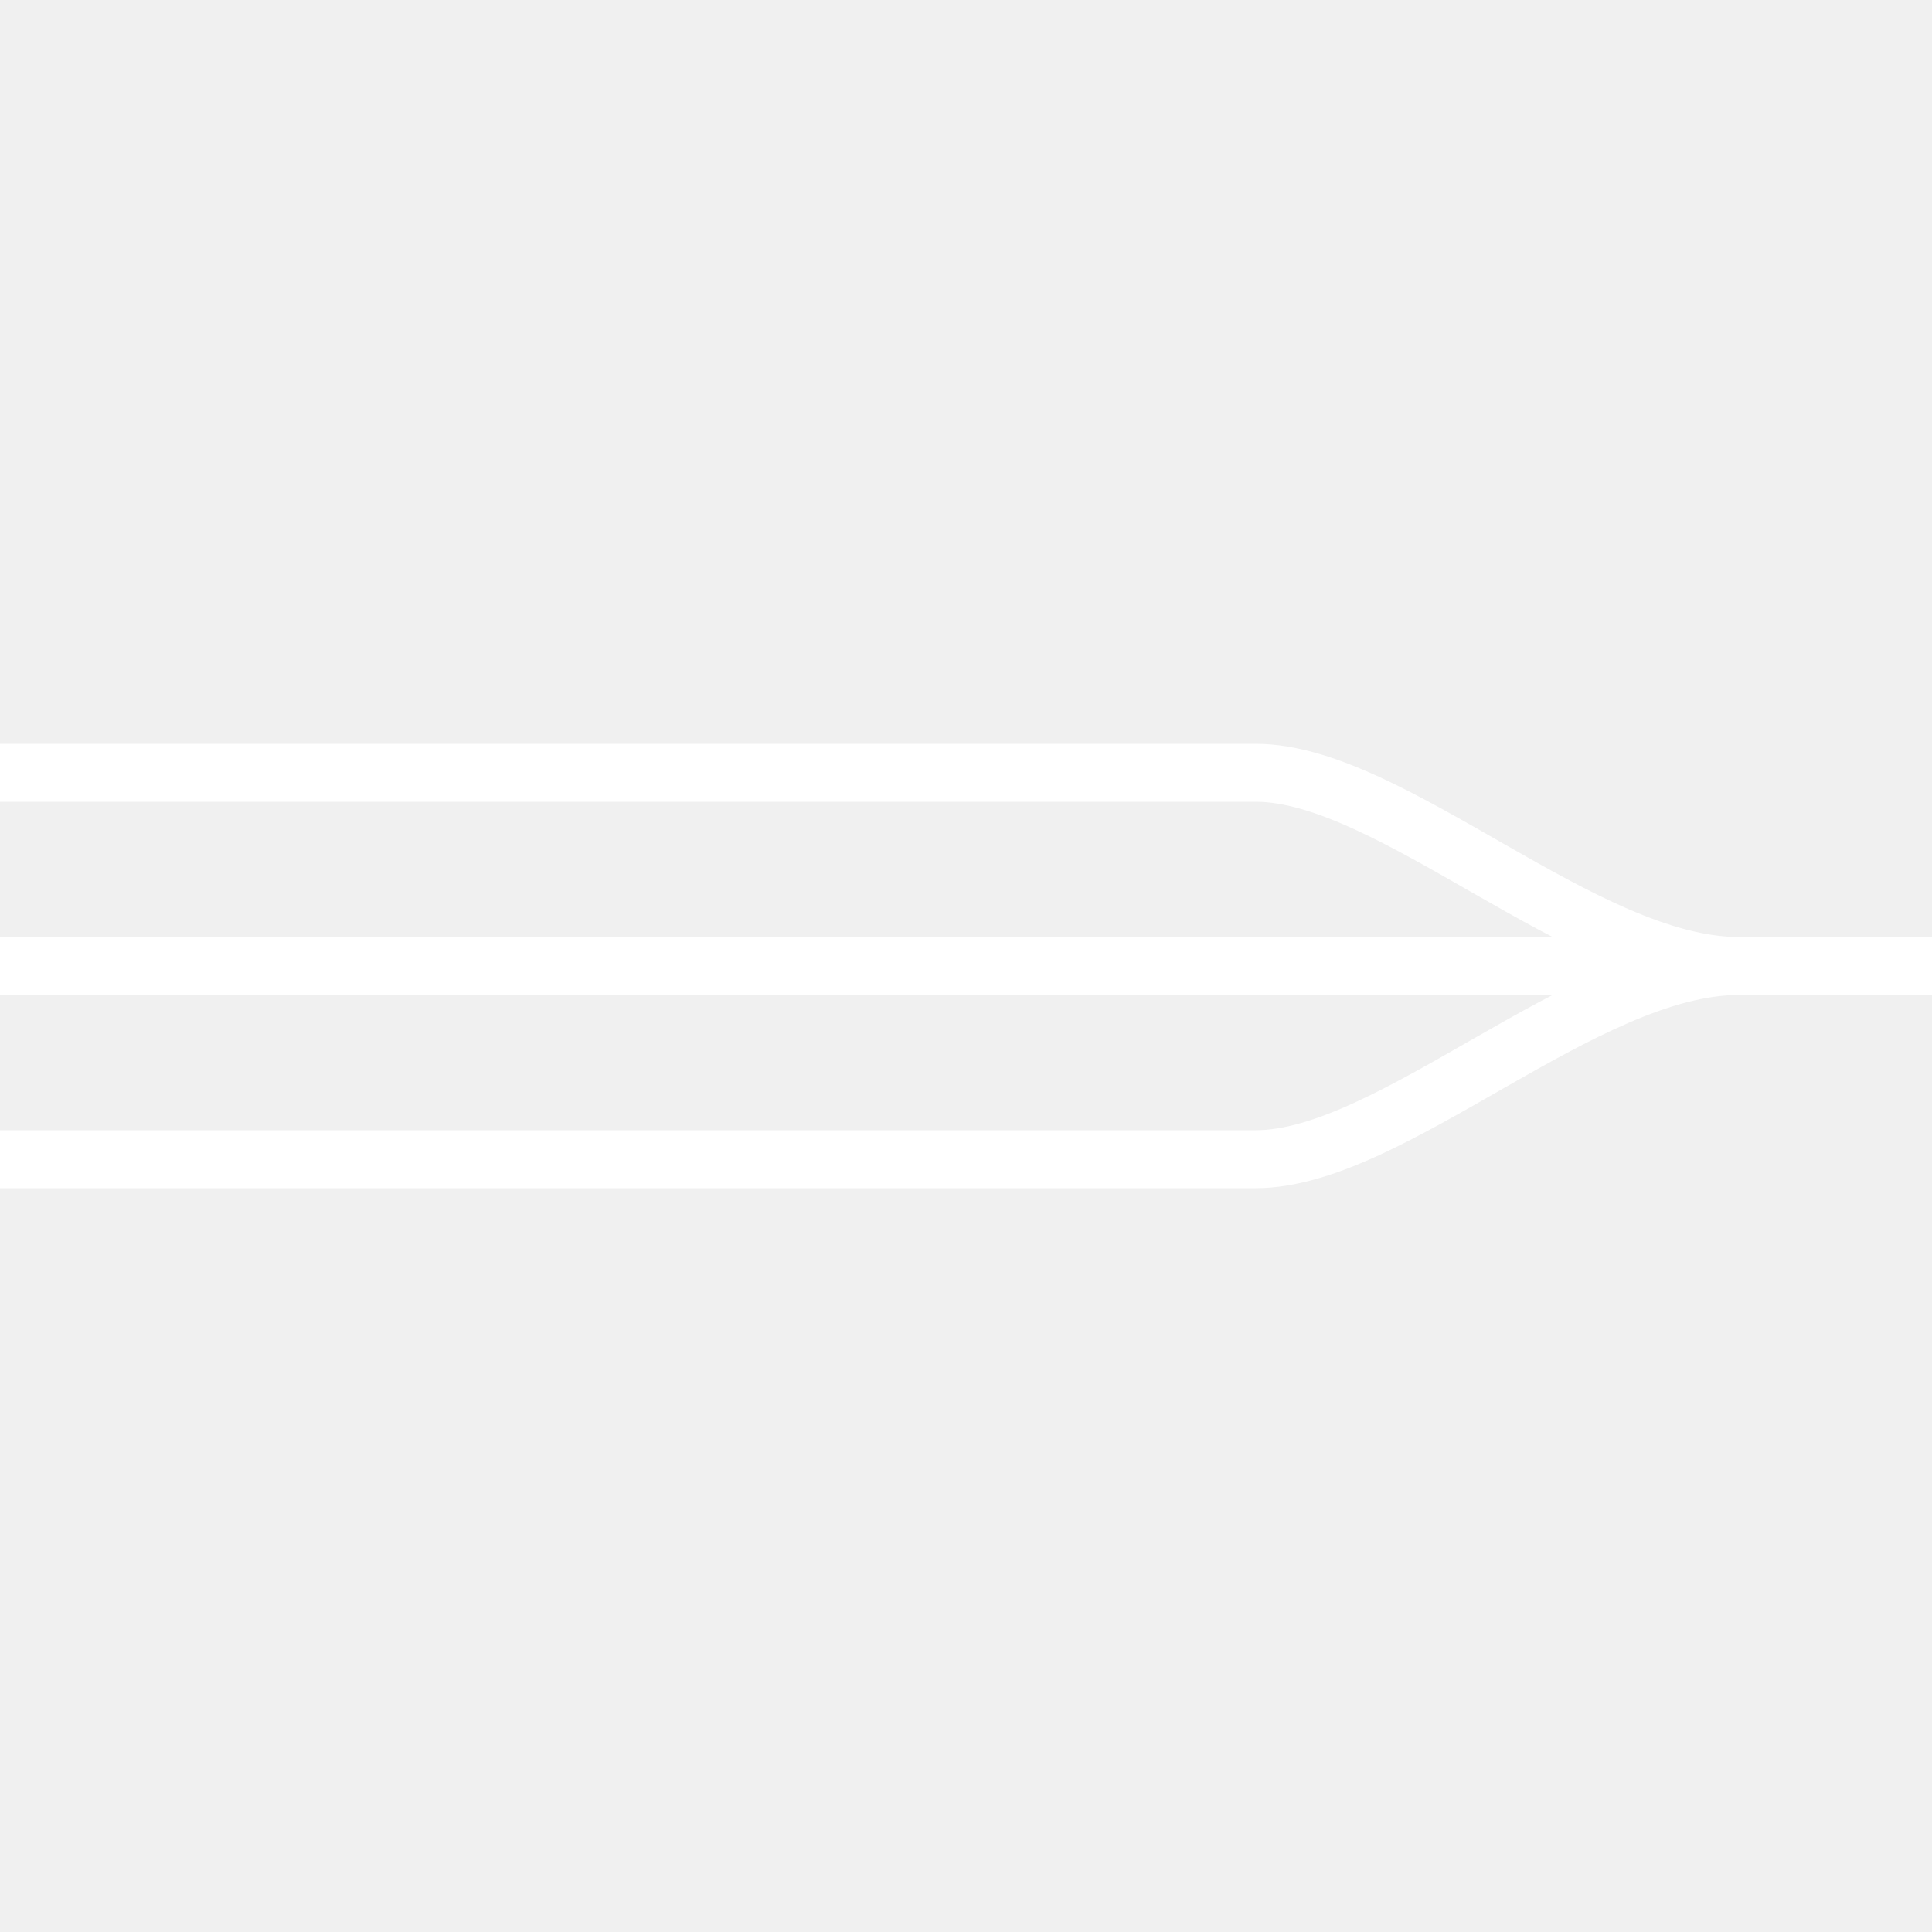
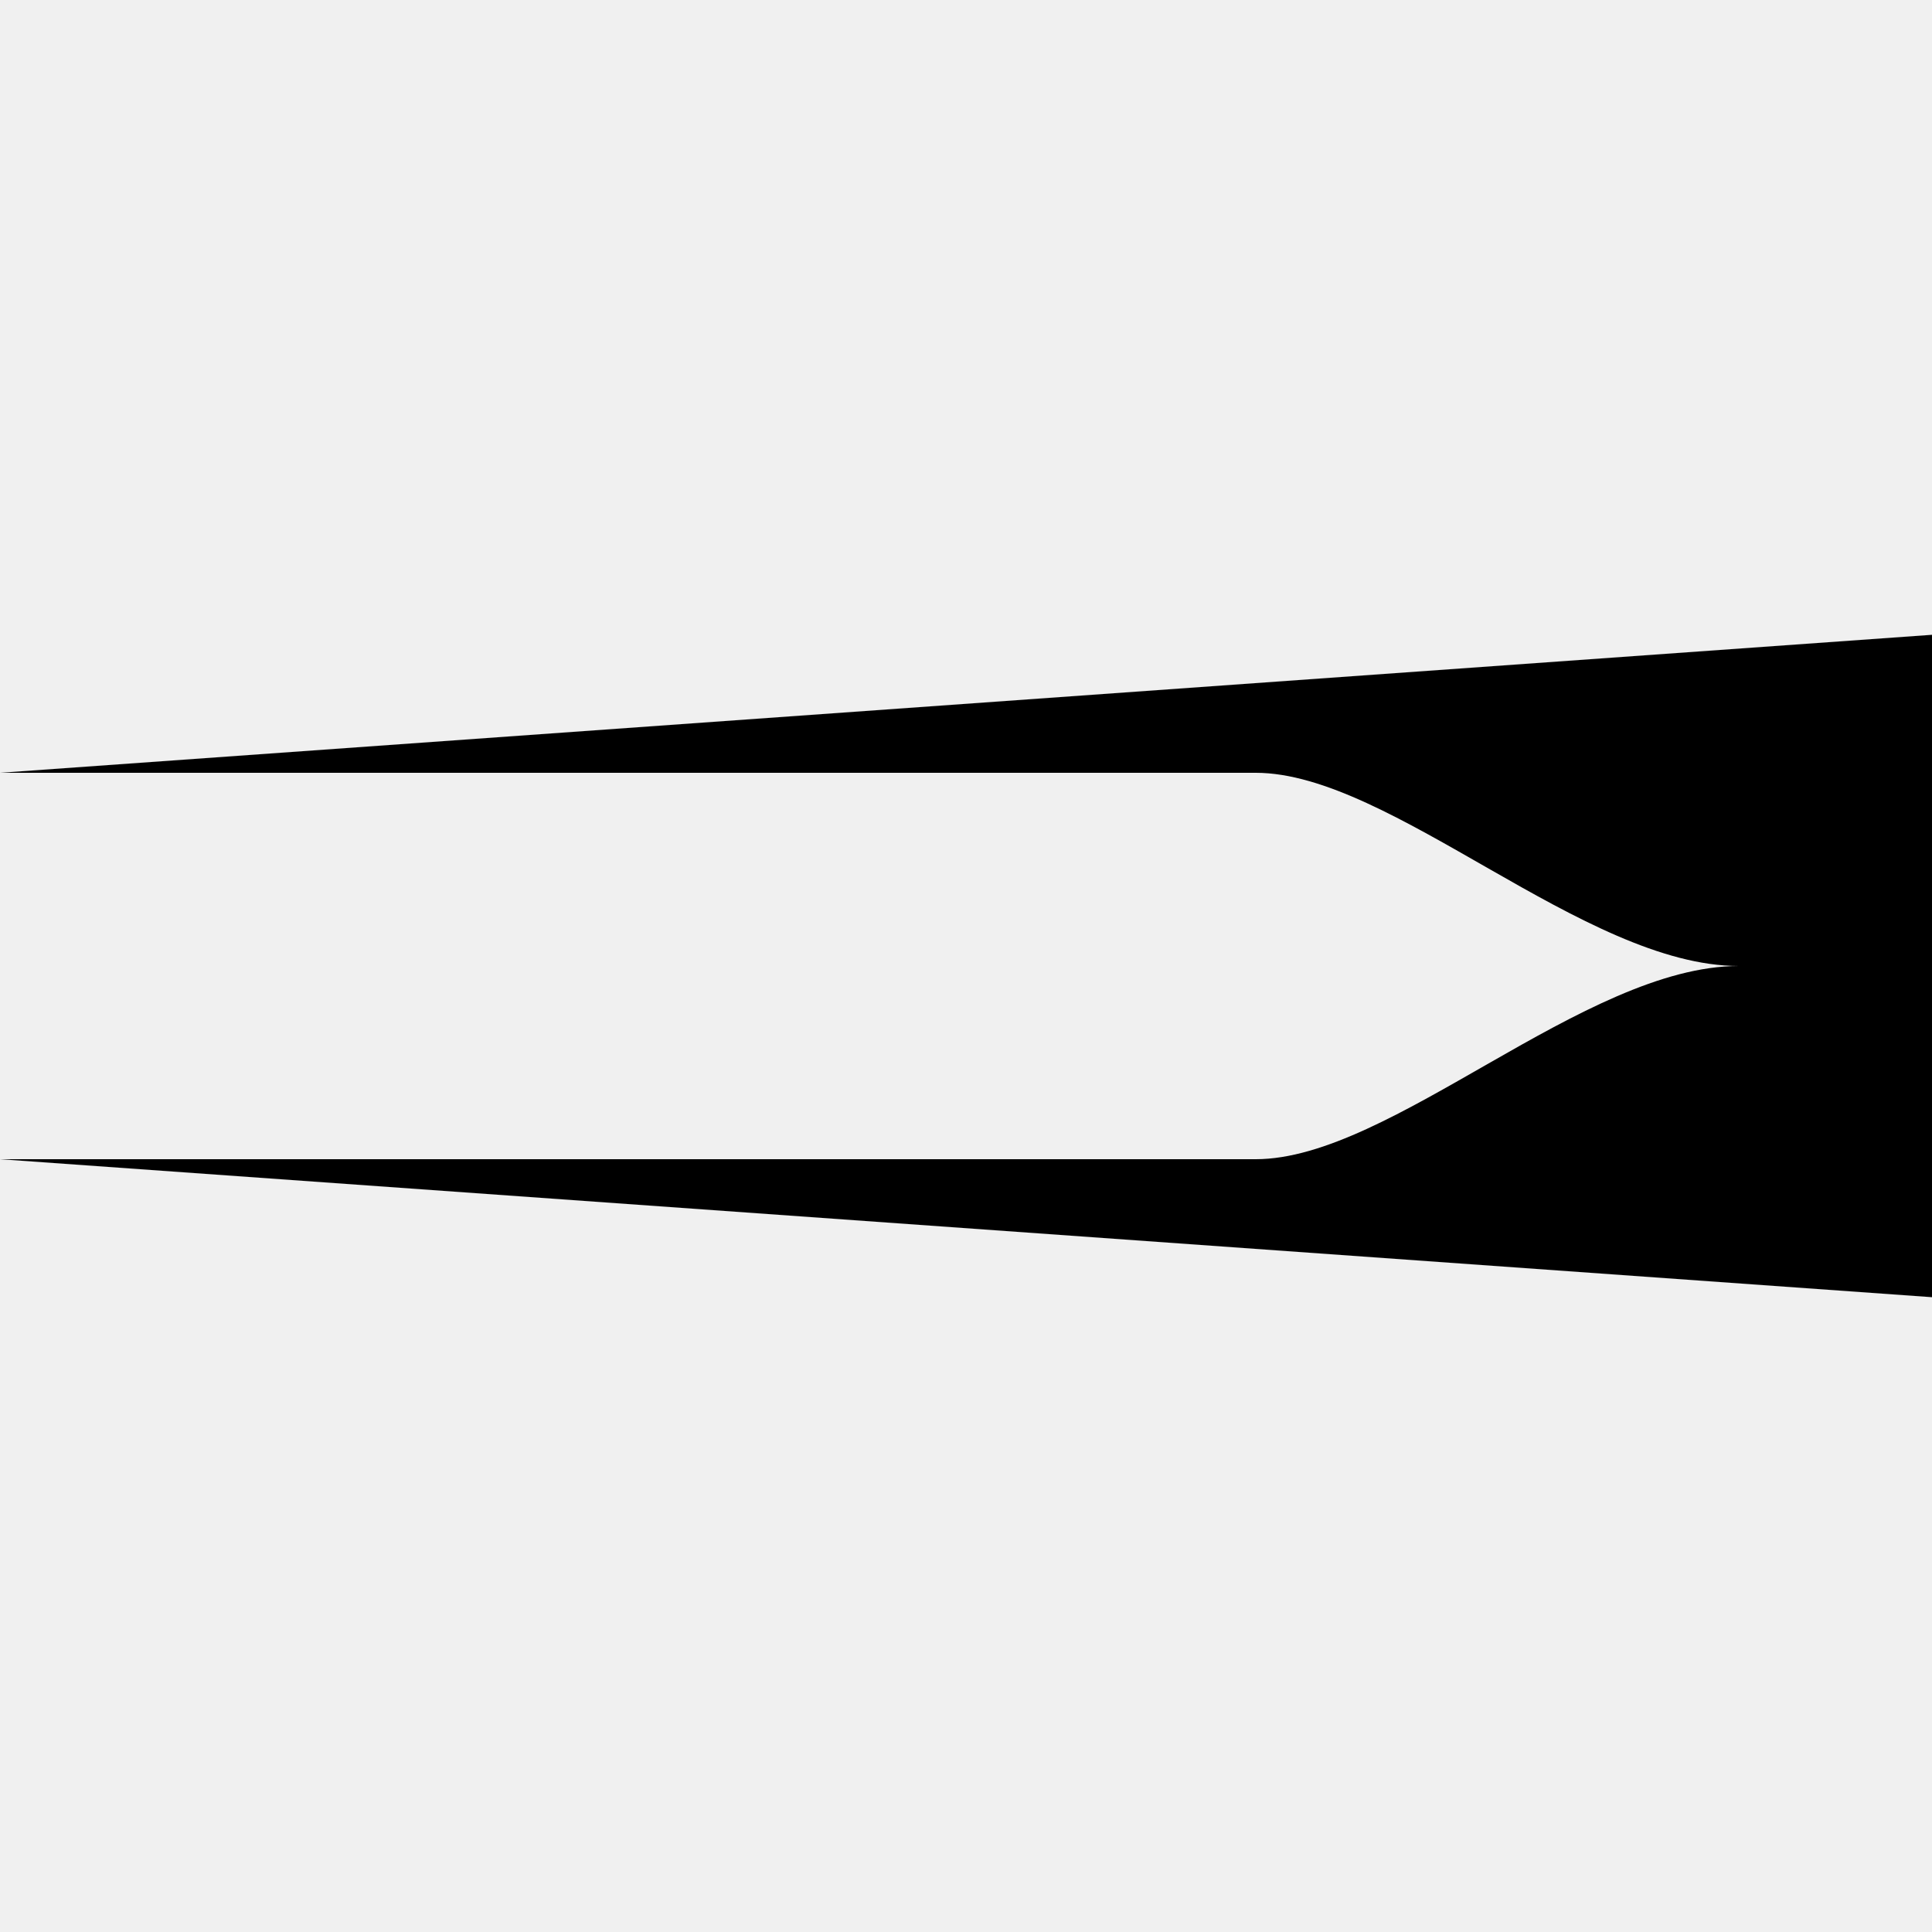
- <svg xmlns="http://www.w3.org/2000/svg" width="100px" height="100px" viewBox="0 0 100 100" version="1.1">
-   <defs />
-   <g id="5" stroke="none" stroke-width="1" fill="none" fill-rule="evenodd" stroke-linecap="round">
-     <path d="M0,40 L65,40 C72,40 82,50 90,50 L105,50 C109.667,50 116.667,46.667 126,40 L140,30" id="line--3" stroke="#FFFFFF" stroke-width="3" />
-     <path d="M0,50 L105,50" id="line--2" stroke="#FFFFFF" stroke-width="3" />
-     <path d="M0,60 L65,60 C72,60 82,50 90,50 L105,50 C109.667,50 116.667,53.333 126,60 L140,70" id="line--1" stroke="#FFFFFF" stroke-width="3" />
-   </g>
+ <svg xmlns="http://www.w3.org/2000/svg" viewBox="0 0 100 100">
+   <path class="line--1" d="M0 40h65c7 0 17 10 25 10h15c4.7 0 11.7-3.3 21-10l14-10" />
+   <path class="line--2" d="M0 50h105" />
+   <path class="line--3" d="M0 60h65c7 0 17-10 25-10h15c4.7 0 11.7 3.3 21 10l14 10" />
</svg>
